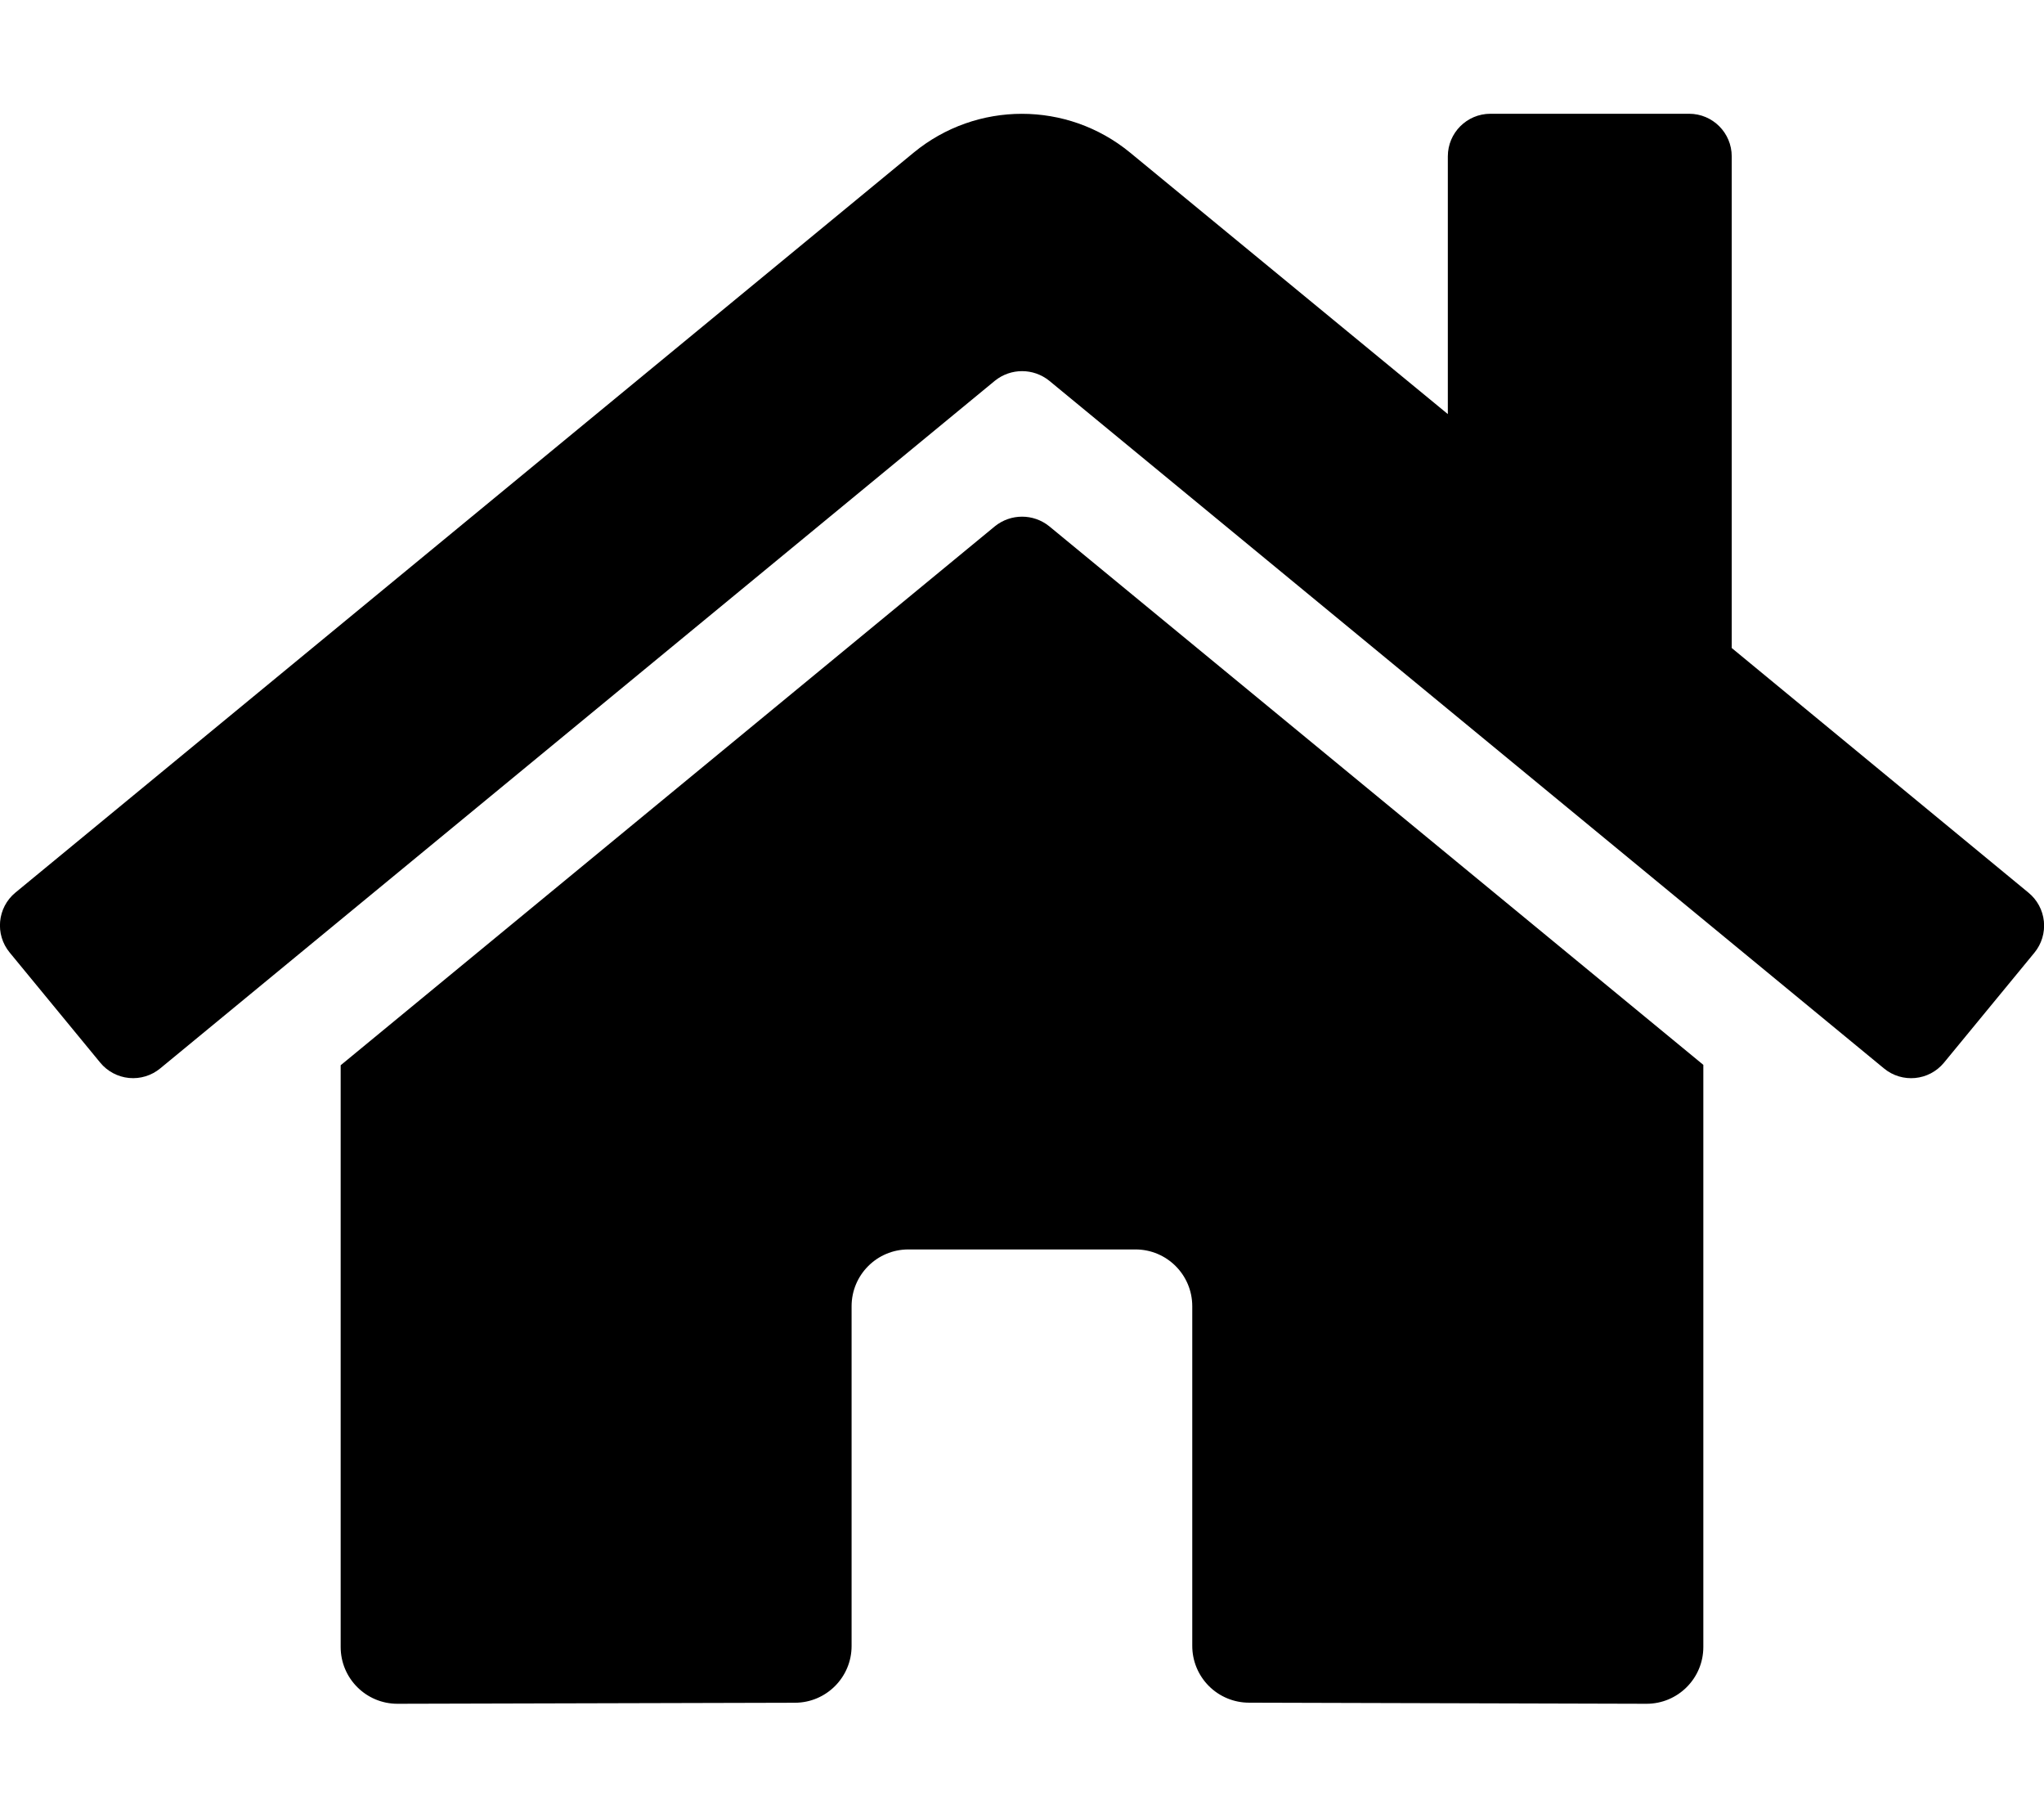
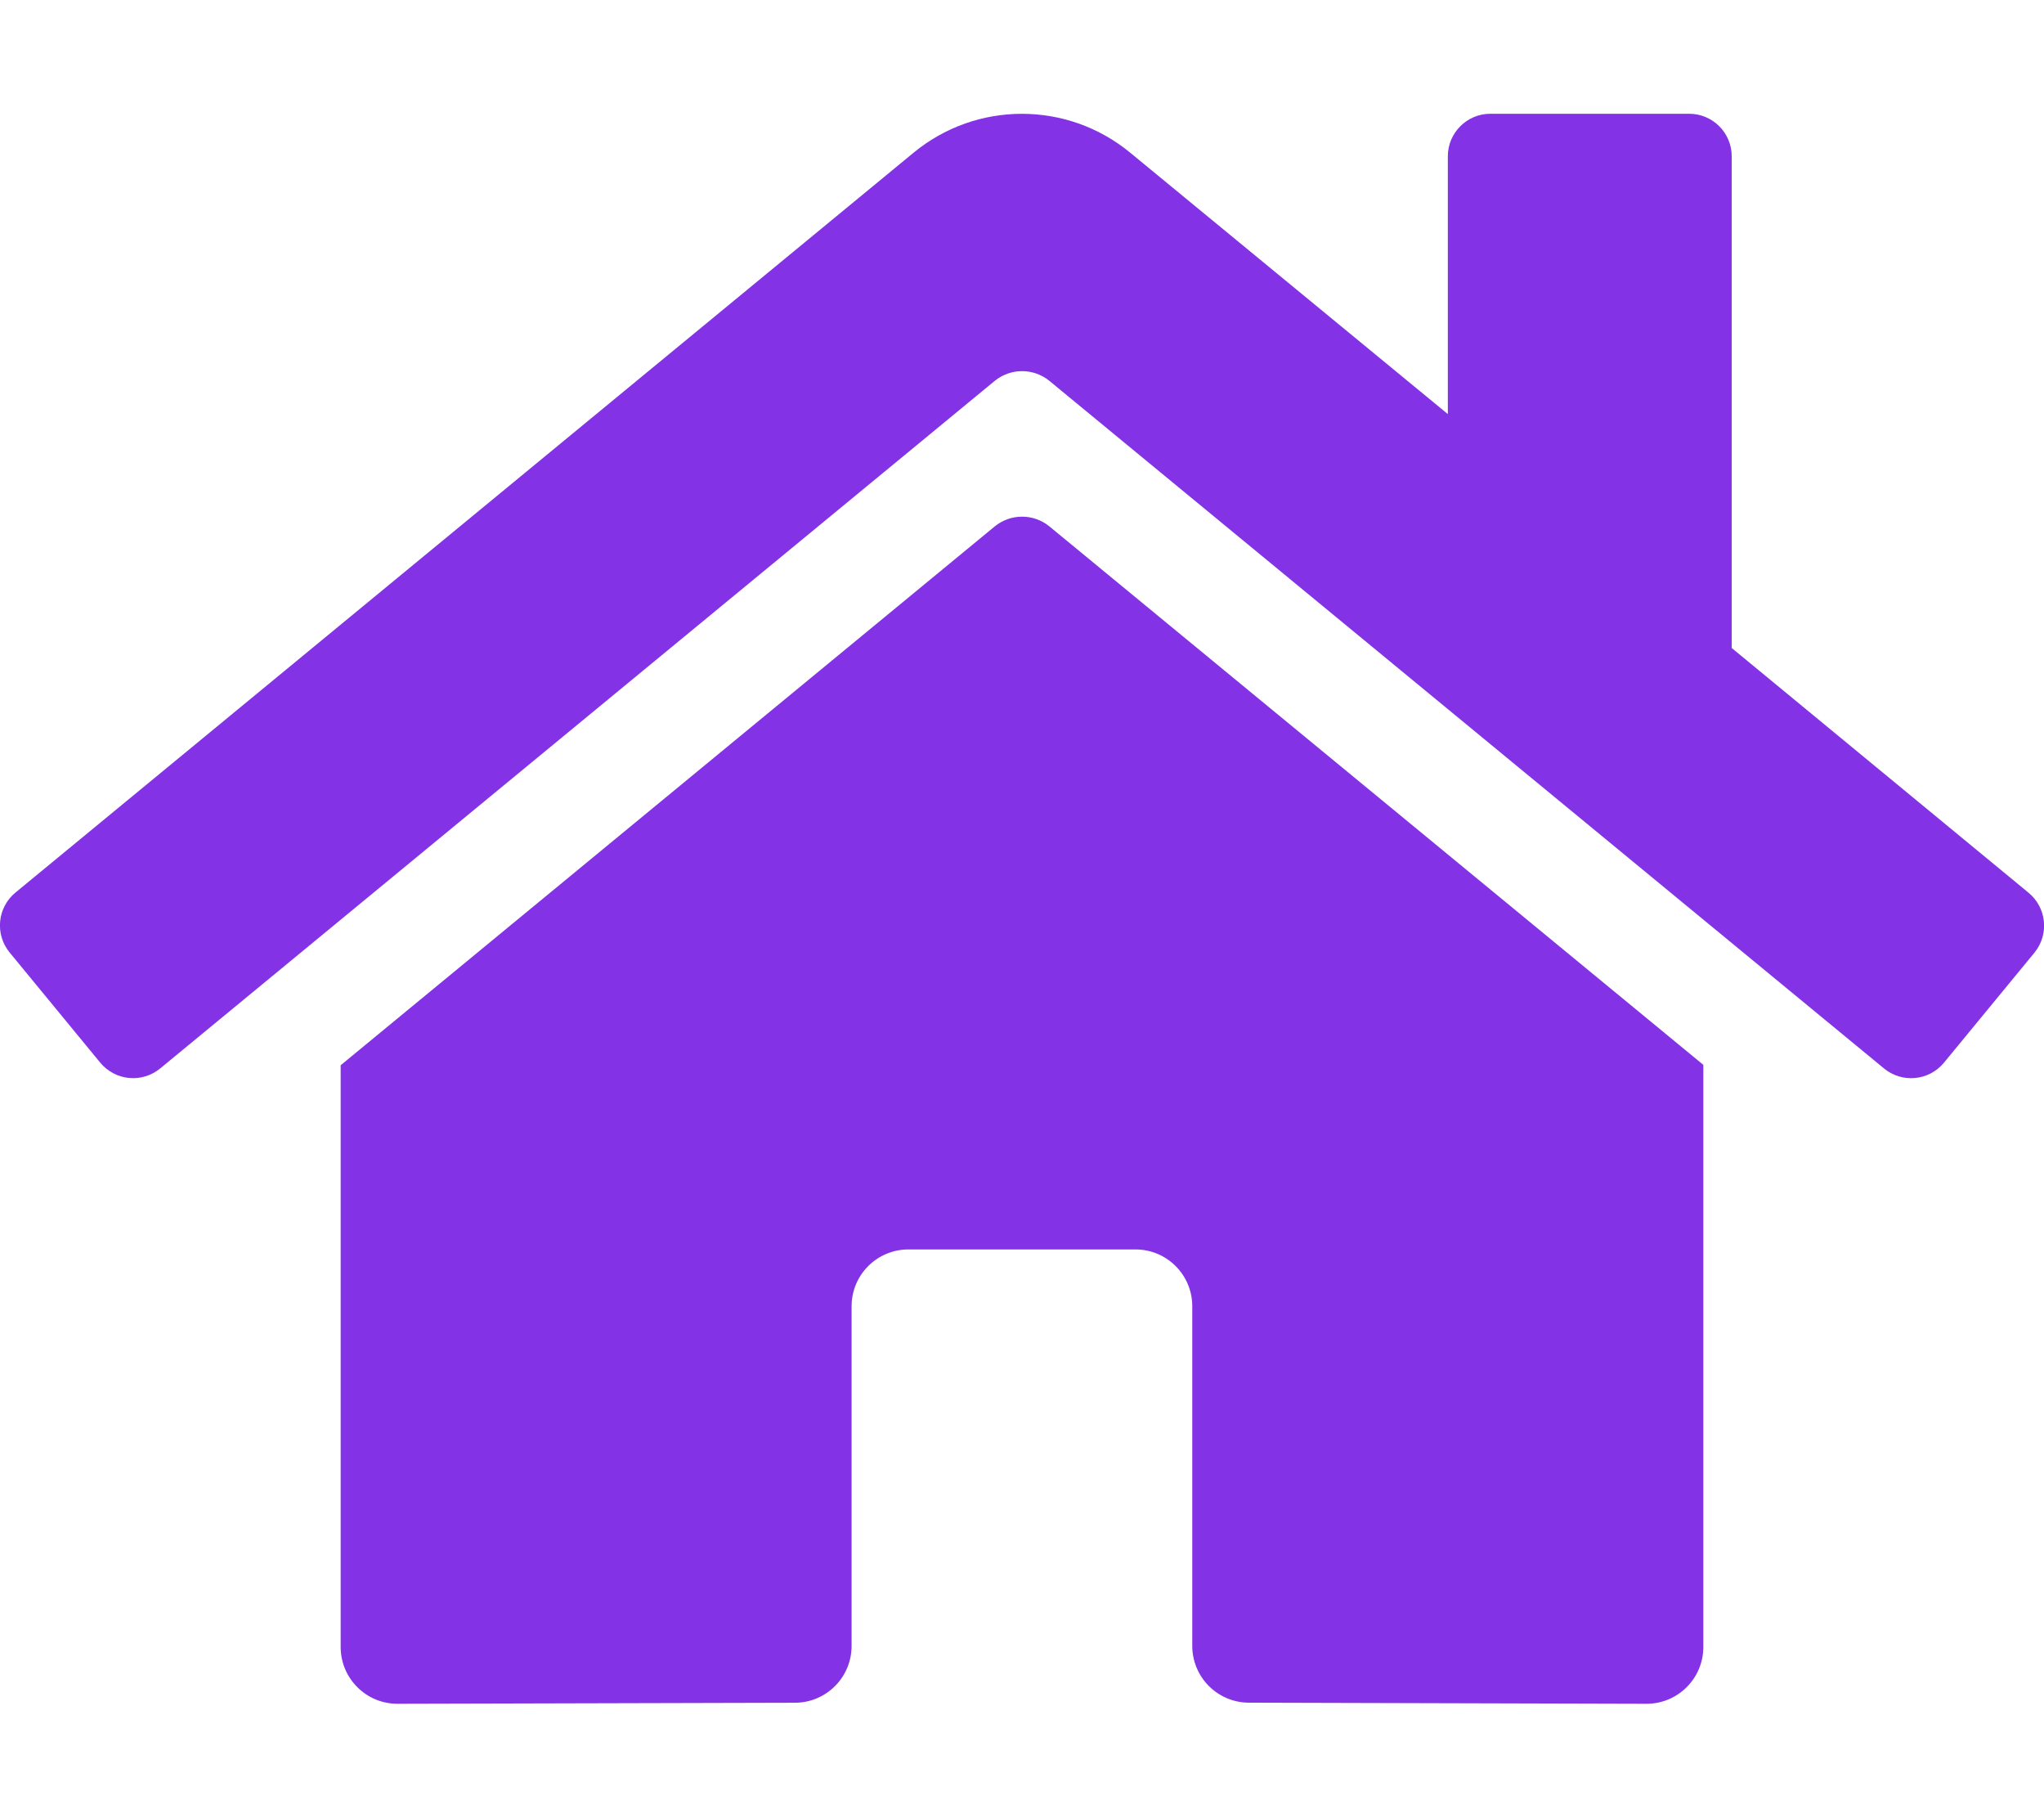
<svg xmlns="http://www.w3.org/2000/svg" class="svg-inline--fa fa-home fa-w-18" aria-hidden="true" focusable="false" data-prefix="fas" data-icon="home" role="img" viewBox="0 0 576 512" data-fa-i2svg="">
-   <path fill="currentColor" d="M280.37 148.26L96 300.11V464a16 16 0 0 0 16 16l112.06-.29a16 16 0 0 0 15.92-16V368a16 16 0 0 1 16-16h64a16 16 0 0 1 16 16v95.64a16 16 0 0 0 16 16.05L464 480a16 16 0 0 0 16-16V300L295.67 148.26a12.19 12.19 0 0 0-15.3 0zM571.6 251.47L488 182.56V44.05a12 12 0 0 0-12-12h-56a12 12 0 0 0-12 12v72.61L318.47 43a48 48 0 0 0-61 0L4.34 251.47a12 12 0 0 0-1.6 16.9l25.5 31A12 12 0 0 0 45.15 301l235.22-193.74a12.19 12.19 0 0 1 15.3 0L530.9 301a12 12 0 0 0 16.9-1.6l25.5-31a12 12 0 0 0-1.7-16.93z" />
+   <path fill="#8432e5" d="M280.37 148.26L96 300.11V464a16 16 0 0 0 16 16l112.06-.29a16 16 0 0 0 15.92-16V368a16 16 0 0 1 16-16h64a16 16 0 0 1 16 16v95.64a16 16 0 0 0 16 16.05L464 480a16 16 0 0 0 16-16V300L295.67 148.26a12.19 12.19 0 0 0-15.3 0zM571.6 251.47L488 182.56V44.05a12 12 0 0 0-12-12h-56a12 12 0 0 0-12 12v72.61L318.47 43a48 48 0 0 0-61 0L4.34 251.47a12 12 0 0 0-1.6 16.9l25.5 31A12 12 0 0 0 45.15 301l235.22-193.74a12.19 12.19 0 0 1 15.3 0L530.9 301a12 12 0 0 0 16.9-1.6l25.5-31a12 12 0 0 0-1.7-16.93z" />
</svg>
